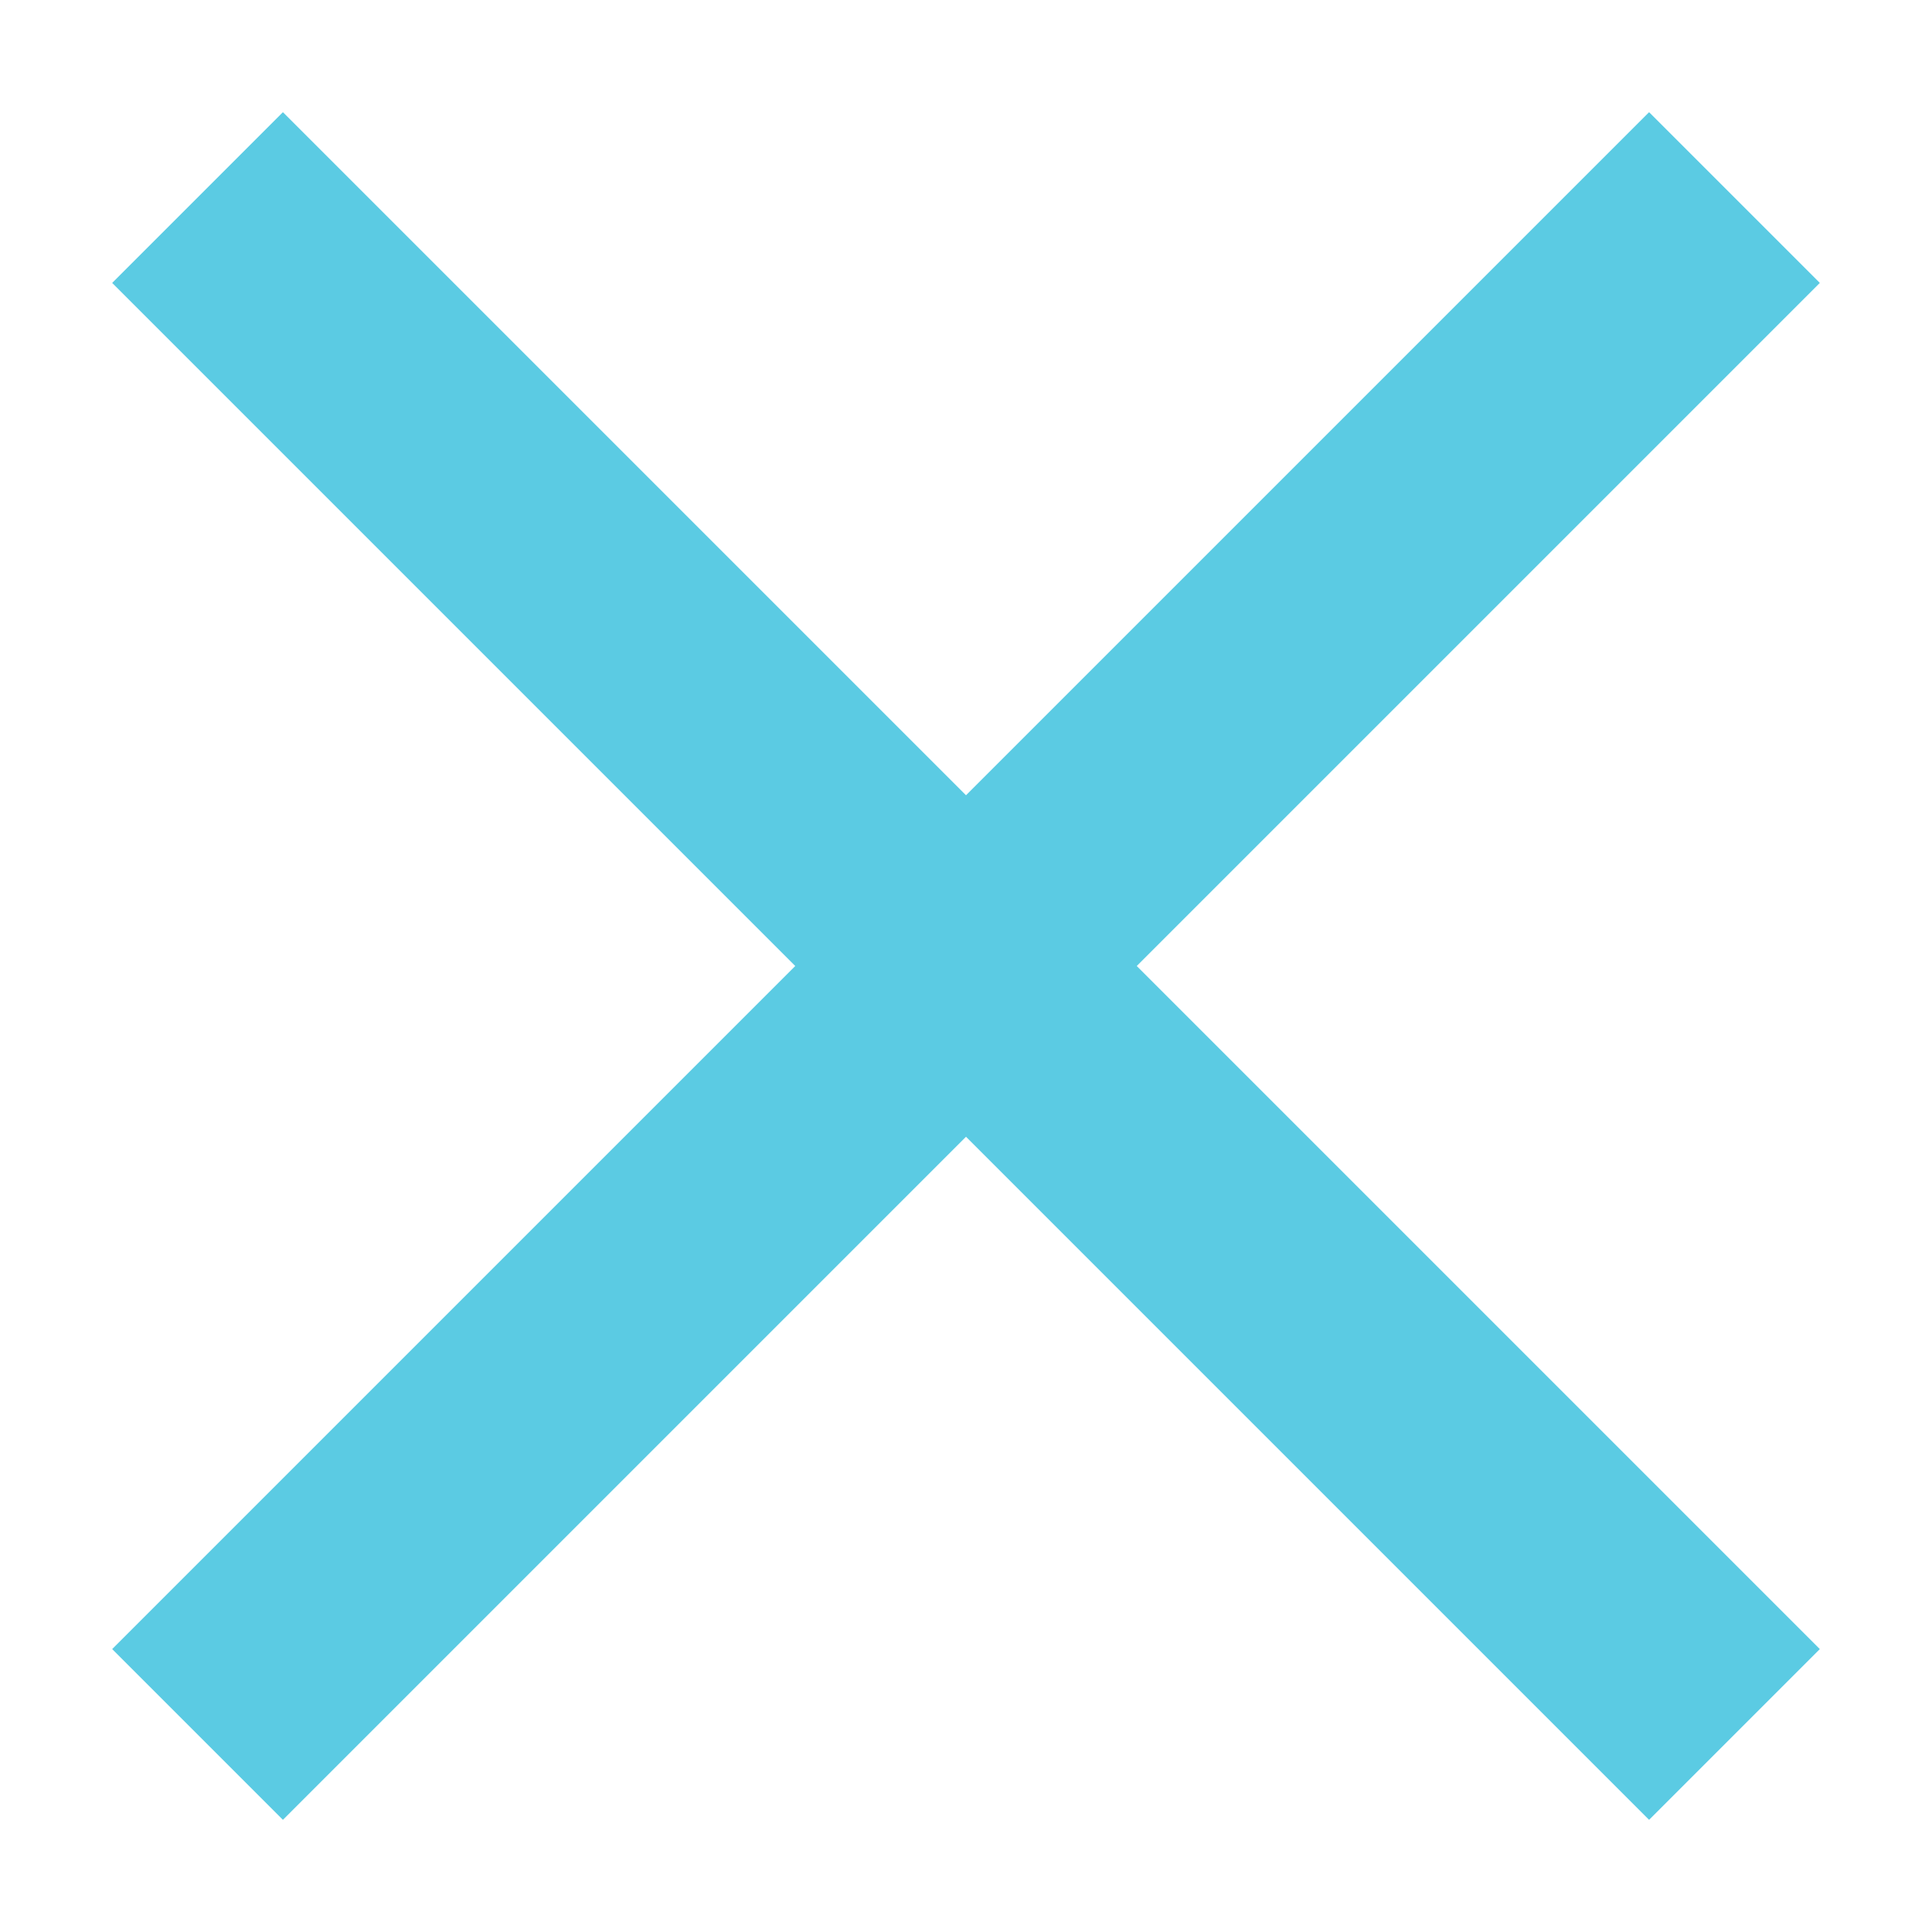
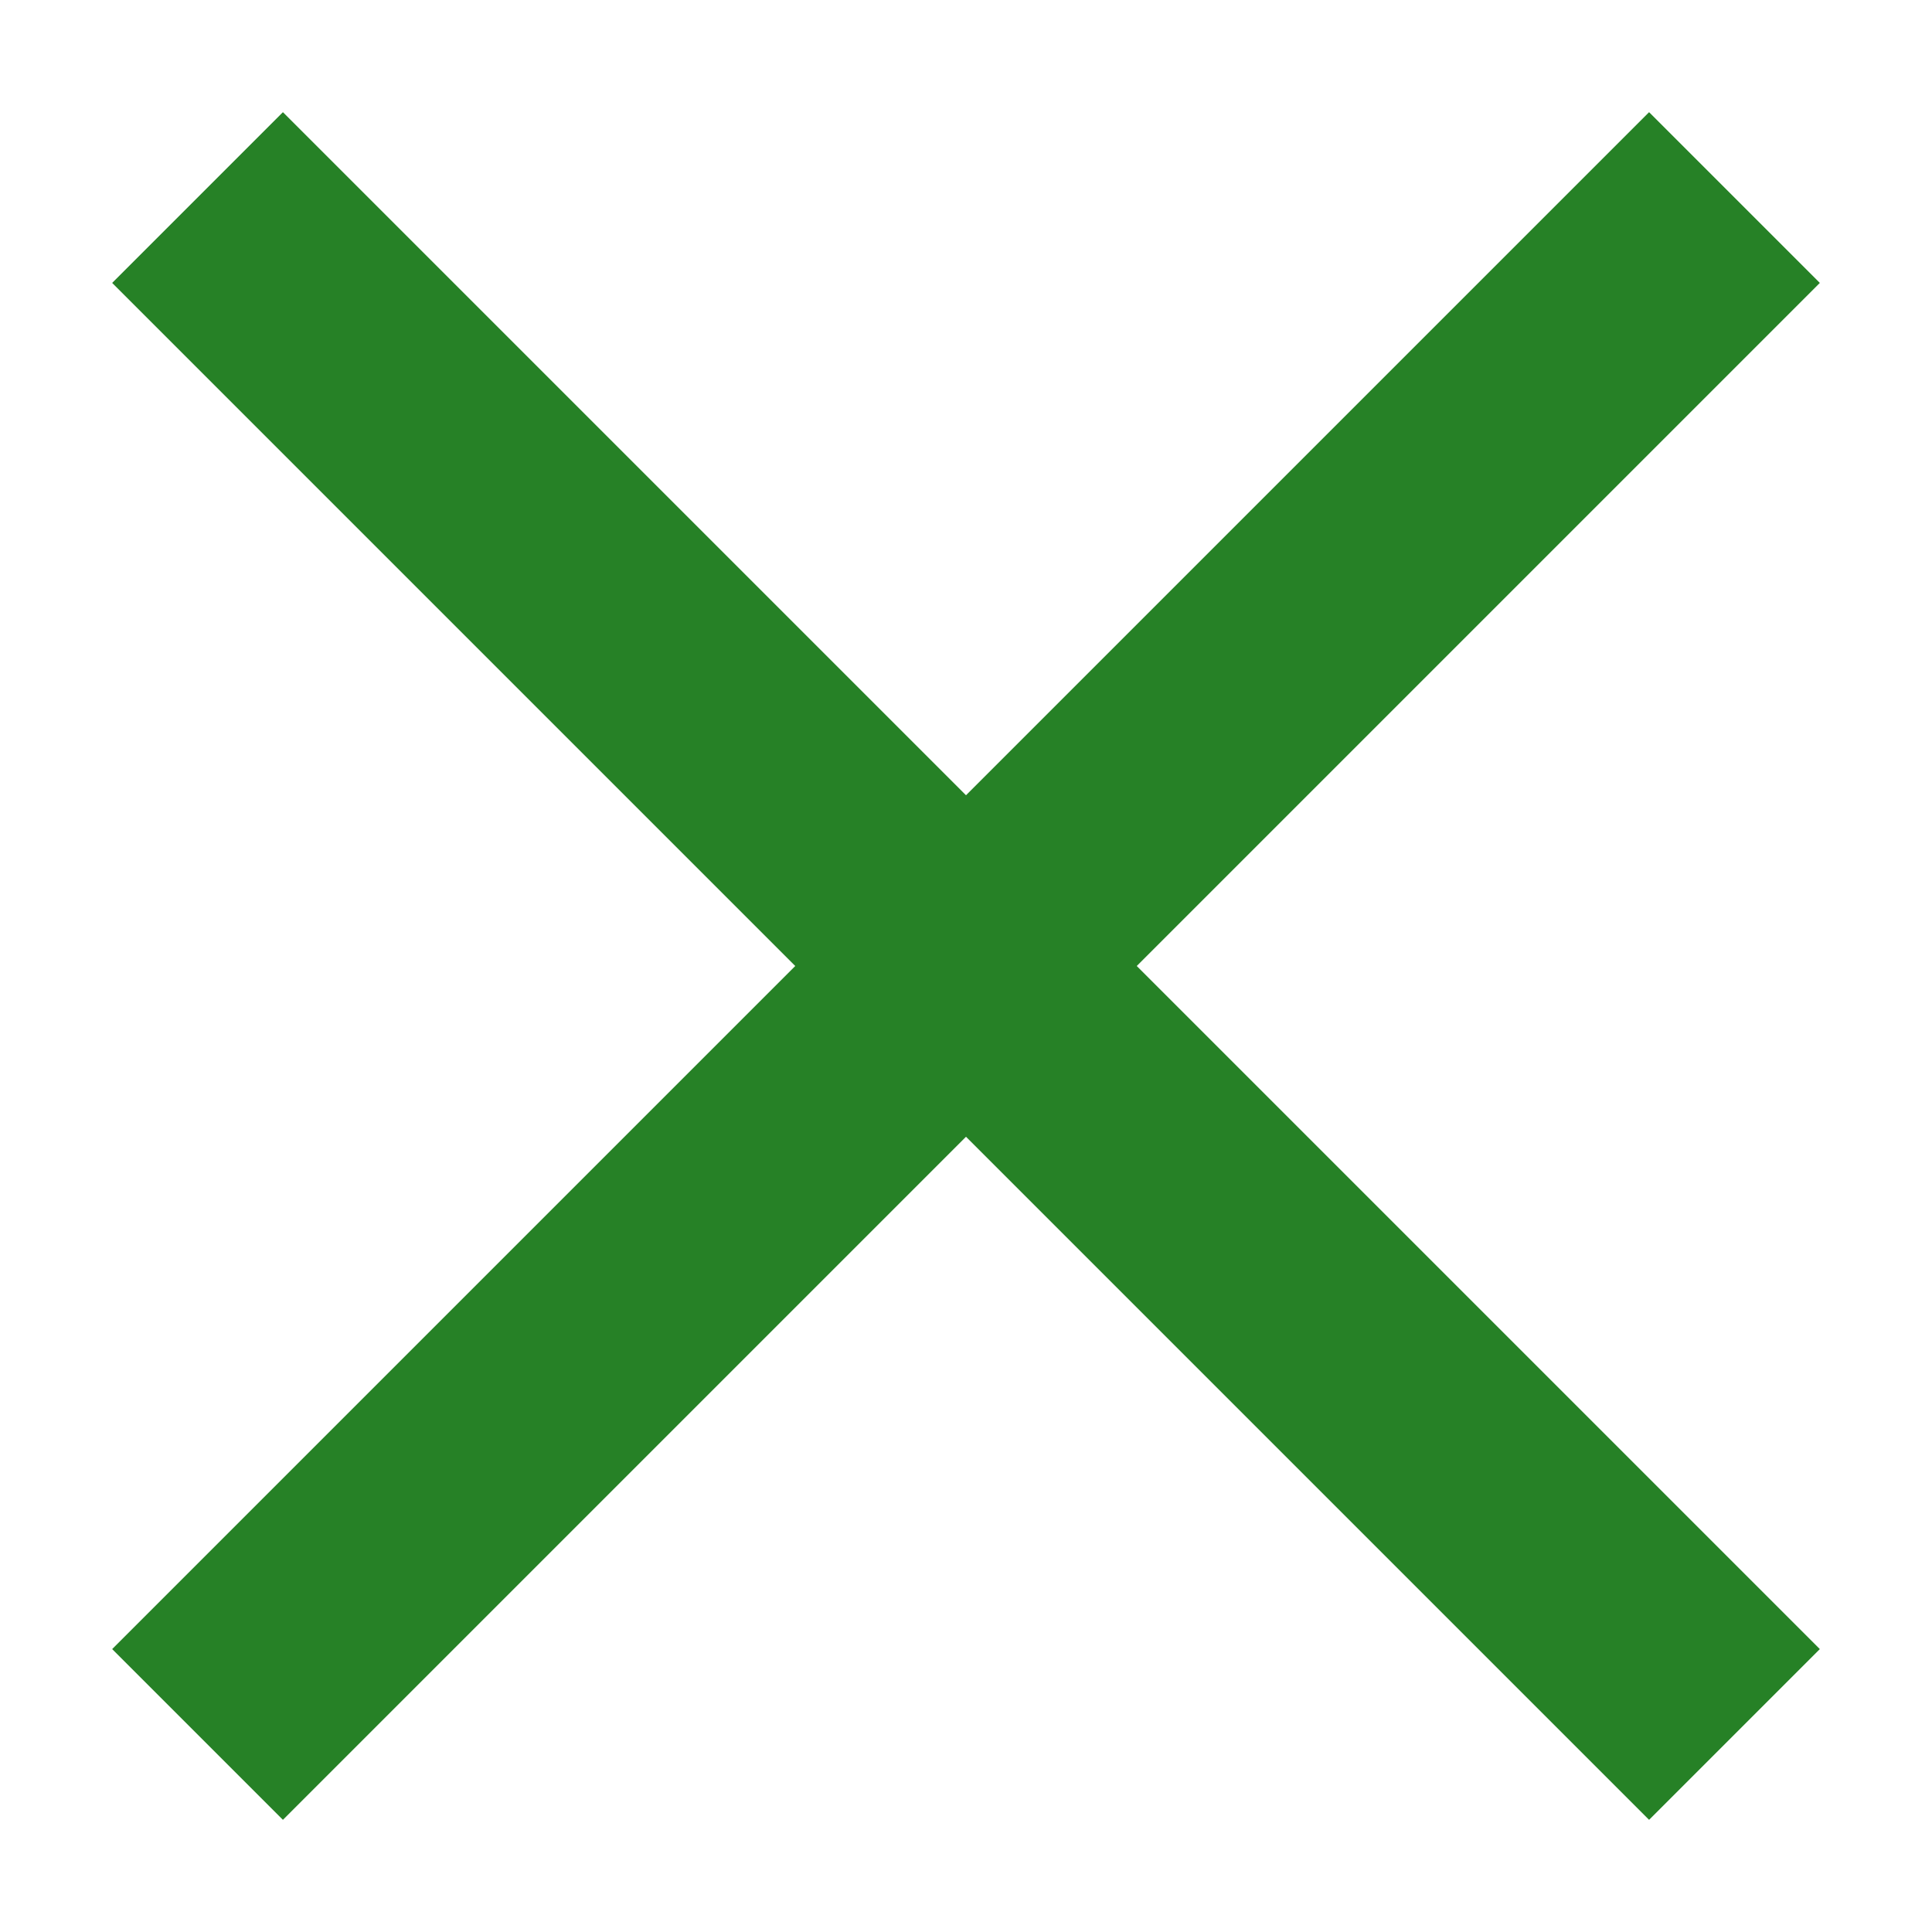
<svg xmlns="http://www.w3.org/2000/svg" width="16px" height="16px" viewBox="0 0 16 16" version="1.1">
  <defs />
  <g id="govCMS-Theme" stroke="none" stroke-width="1" fill="none" fill-rule="evenodd">
-     <g id="MOBILE-02-A-MENU-v1" transform="translate(-283, -36)" fill="#5BCBE3">
+     <g id="MOBILE-02-A-MENU-v1" transform="translate(-283, -36)" fill="#268126">
      <g id="Dropdown">
        <g id="Close" transform="translate(283, 36)">
          <path d="M8,9.414 L2.343,15.071 L0.929,13.657 L6.586,8 L0.929,2.343 L2.343,0.929 L8,6.586 L13.657,0.929 L15.071,2.343 L9.414,8 L15.071,13.657 L13.657,15.071 L8,9.414 Z" id="Combined-Shape" />
        </g>
      </g>
    </g>
  </g>
</svg>
